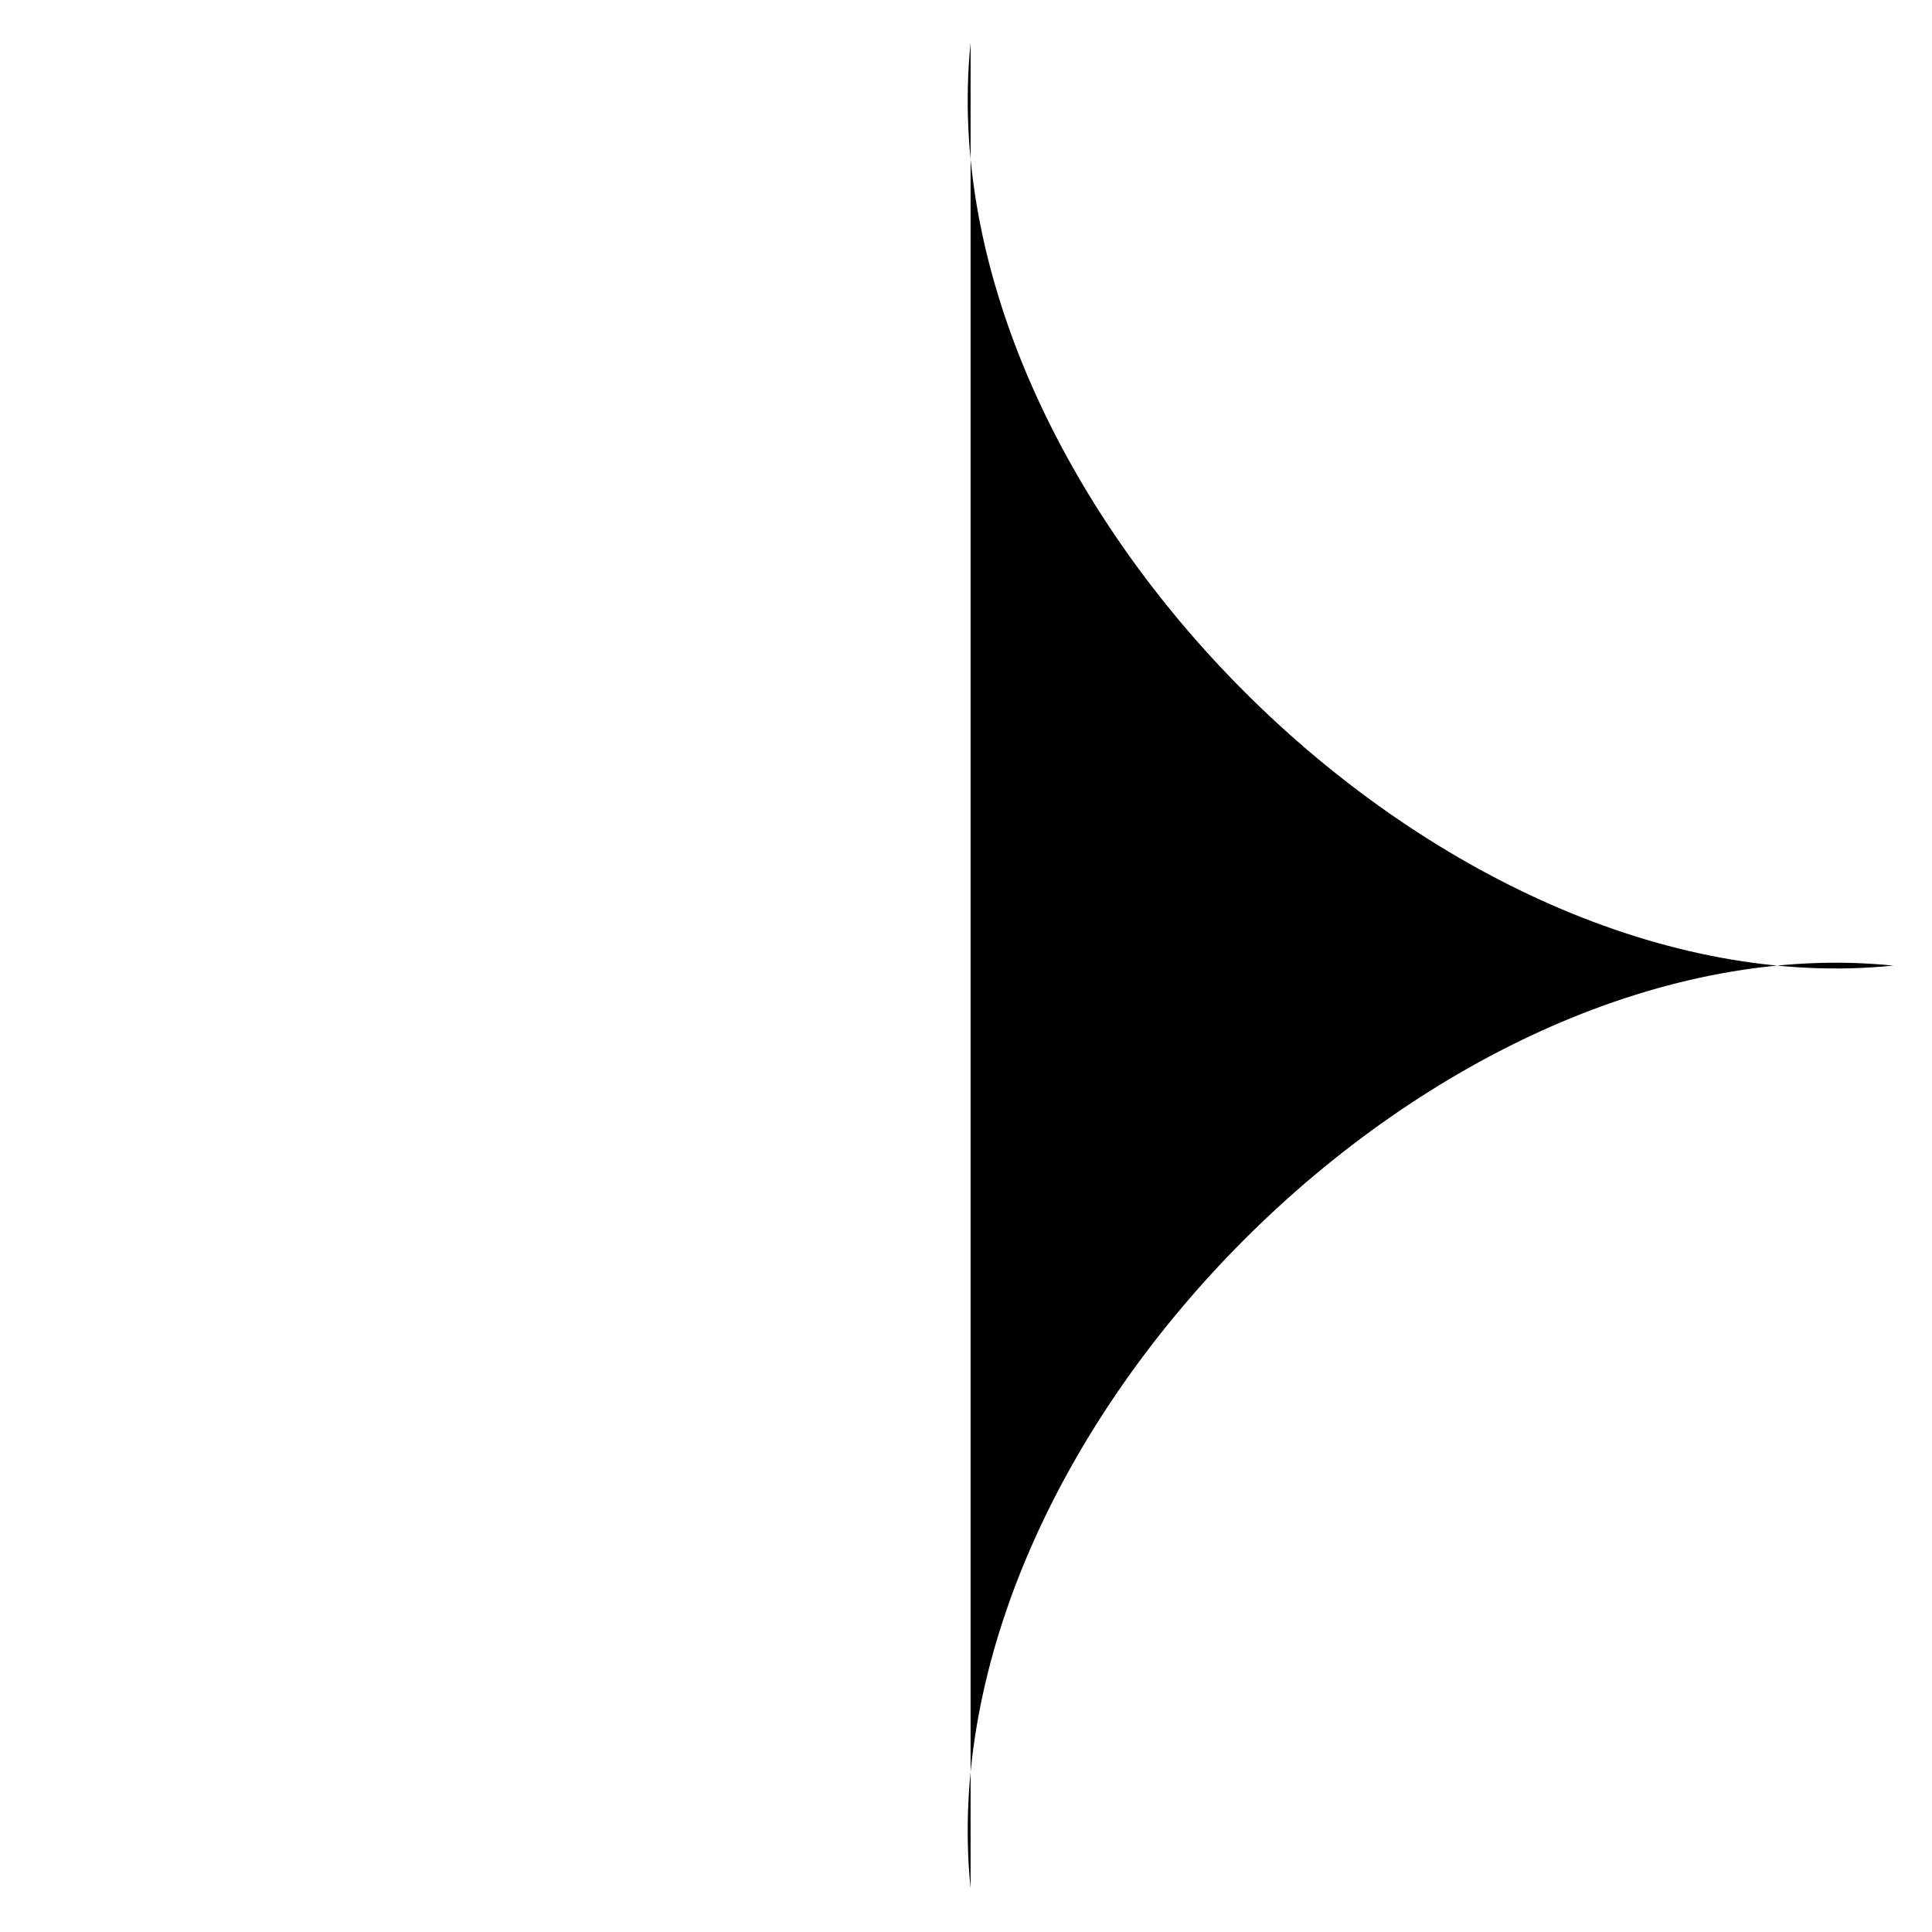
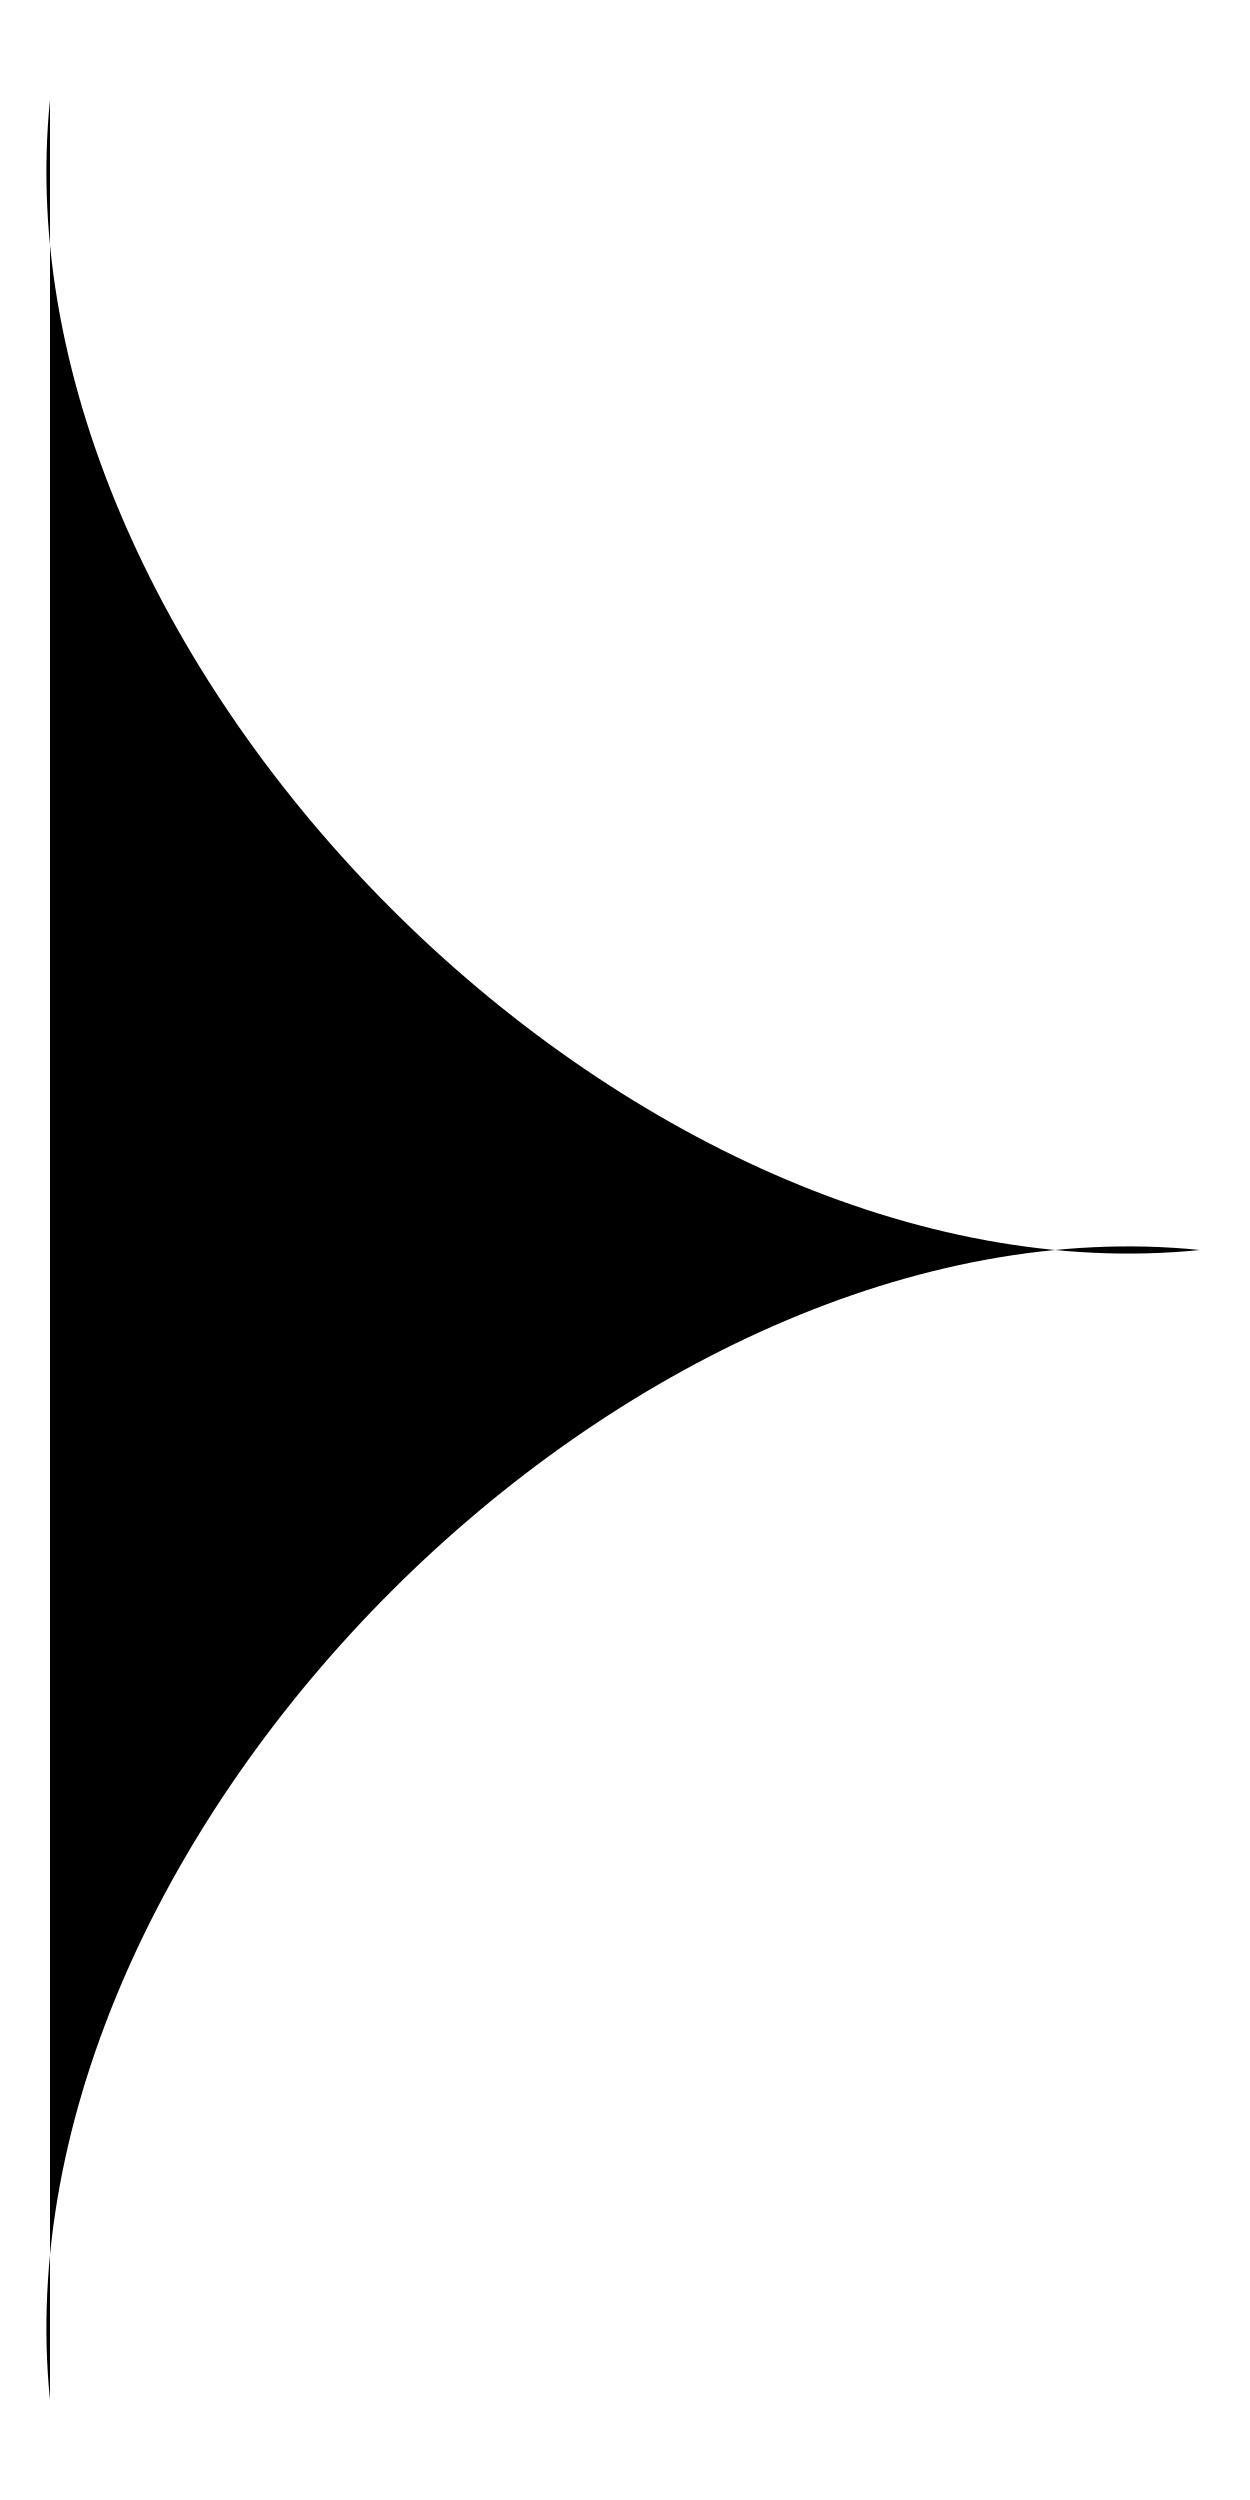
- <svg xmlns="http://www.w3.org/2000/svg" width="24" height="24" viewBox="0 0 24 24" overflow="visible" version="1.1">
-   <path d="M12.057,0.532 C11.485,6.172 17.879,12.567 23.52,11.995 C17.879,11.423 11.485,17.817 12.057,23.458 z" stroke="Black" stroke-width="0" fill="#000000" fill-opacity="1" />
+ <svg xmlns="http://www.w3.org/2000/svg" width="12" height="24" viewBox="0 0 12 24" overflow="visible" version="1.1">
+   <path d="M0.48,0.96 C-0.071,6.392 6.088,12.551 11.52,12 C6.088,11.449 -0.071,17.608 0.48,23.04 z" stroke="Black" stroke-width="0" fill="#000000" fill-opacity="1" />
</svg>
